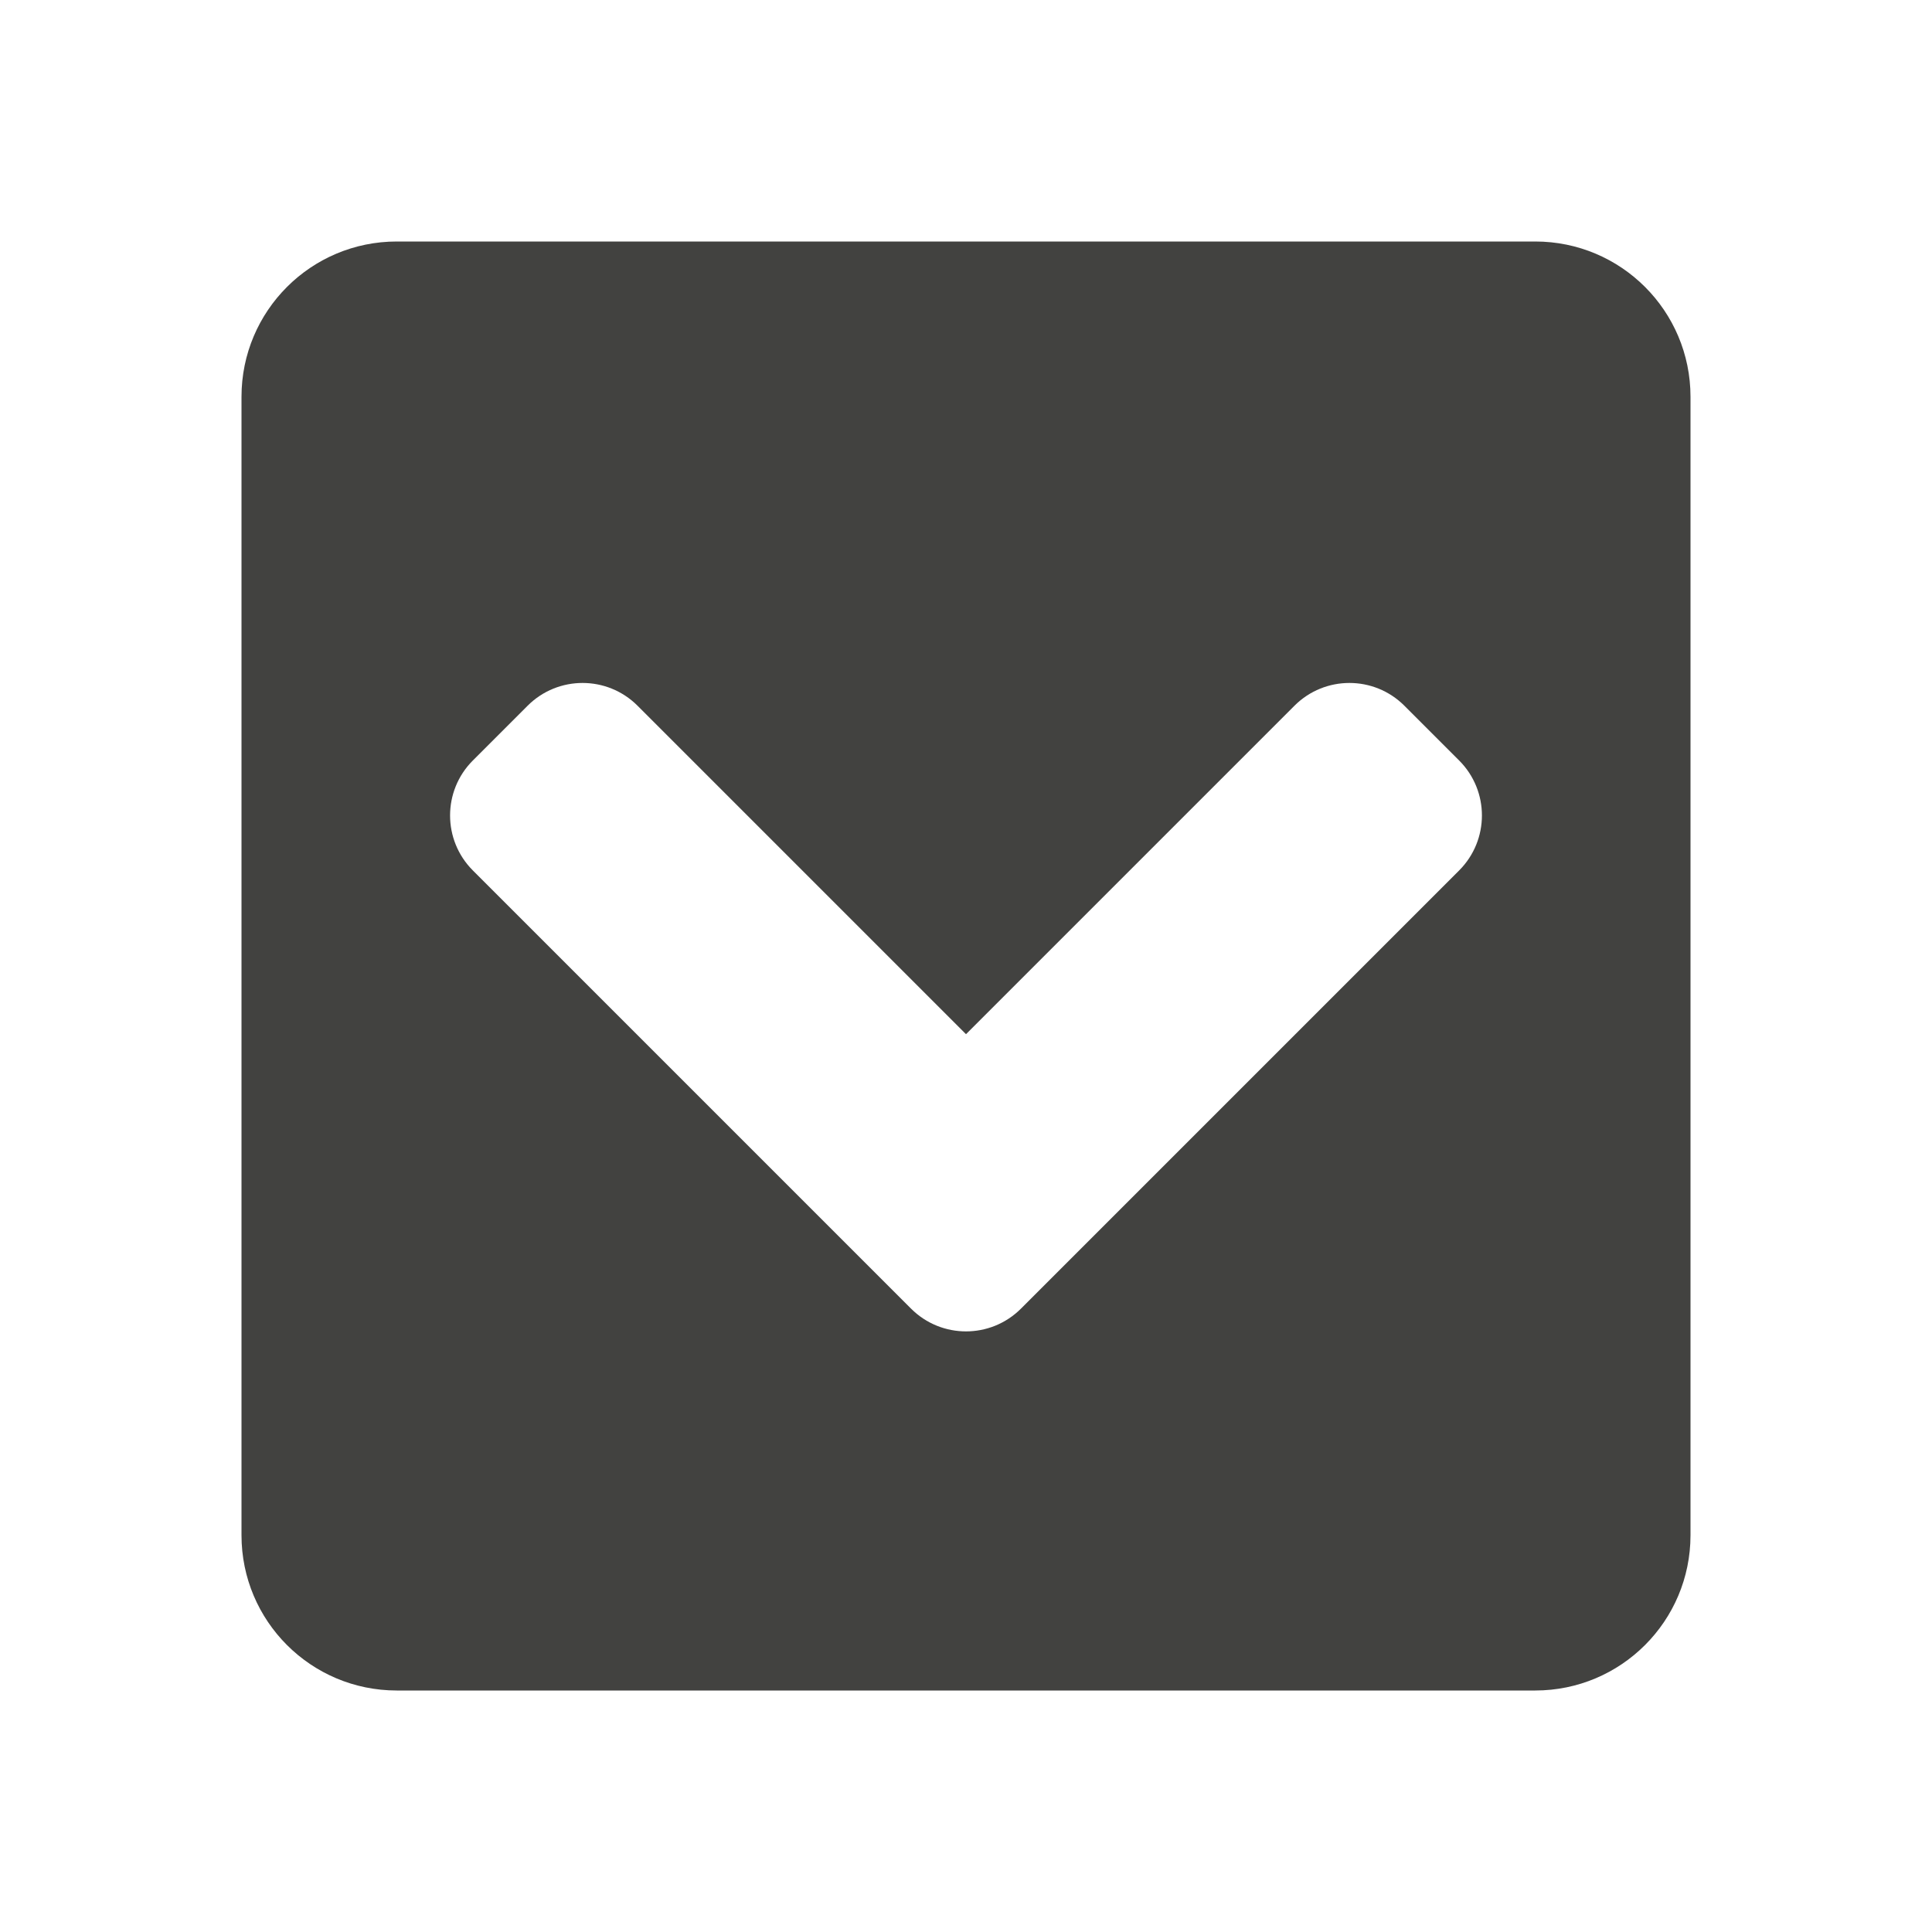
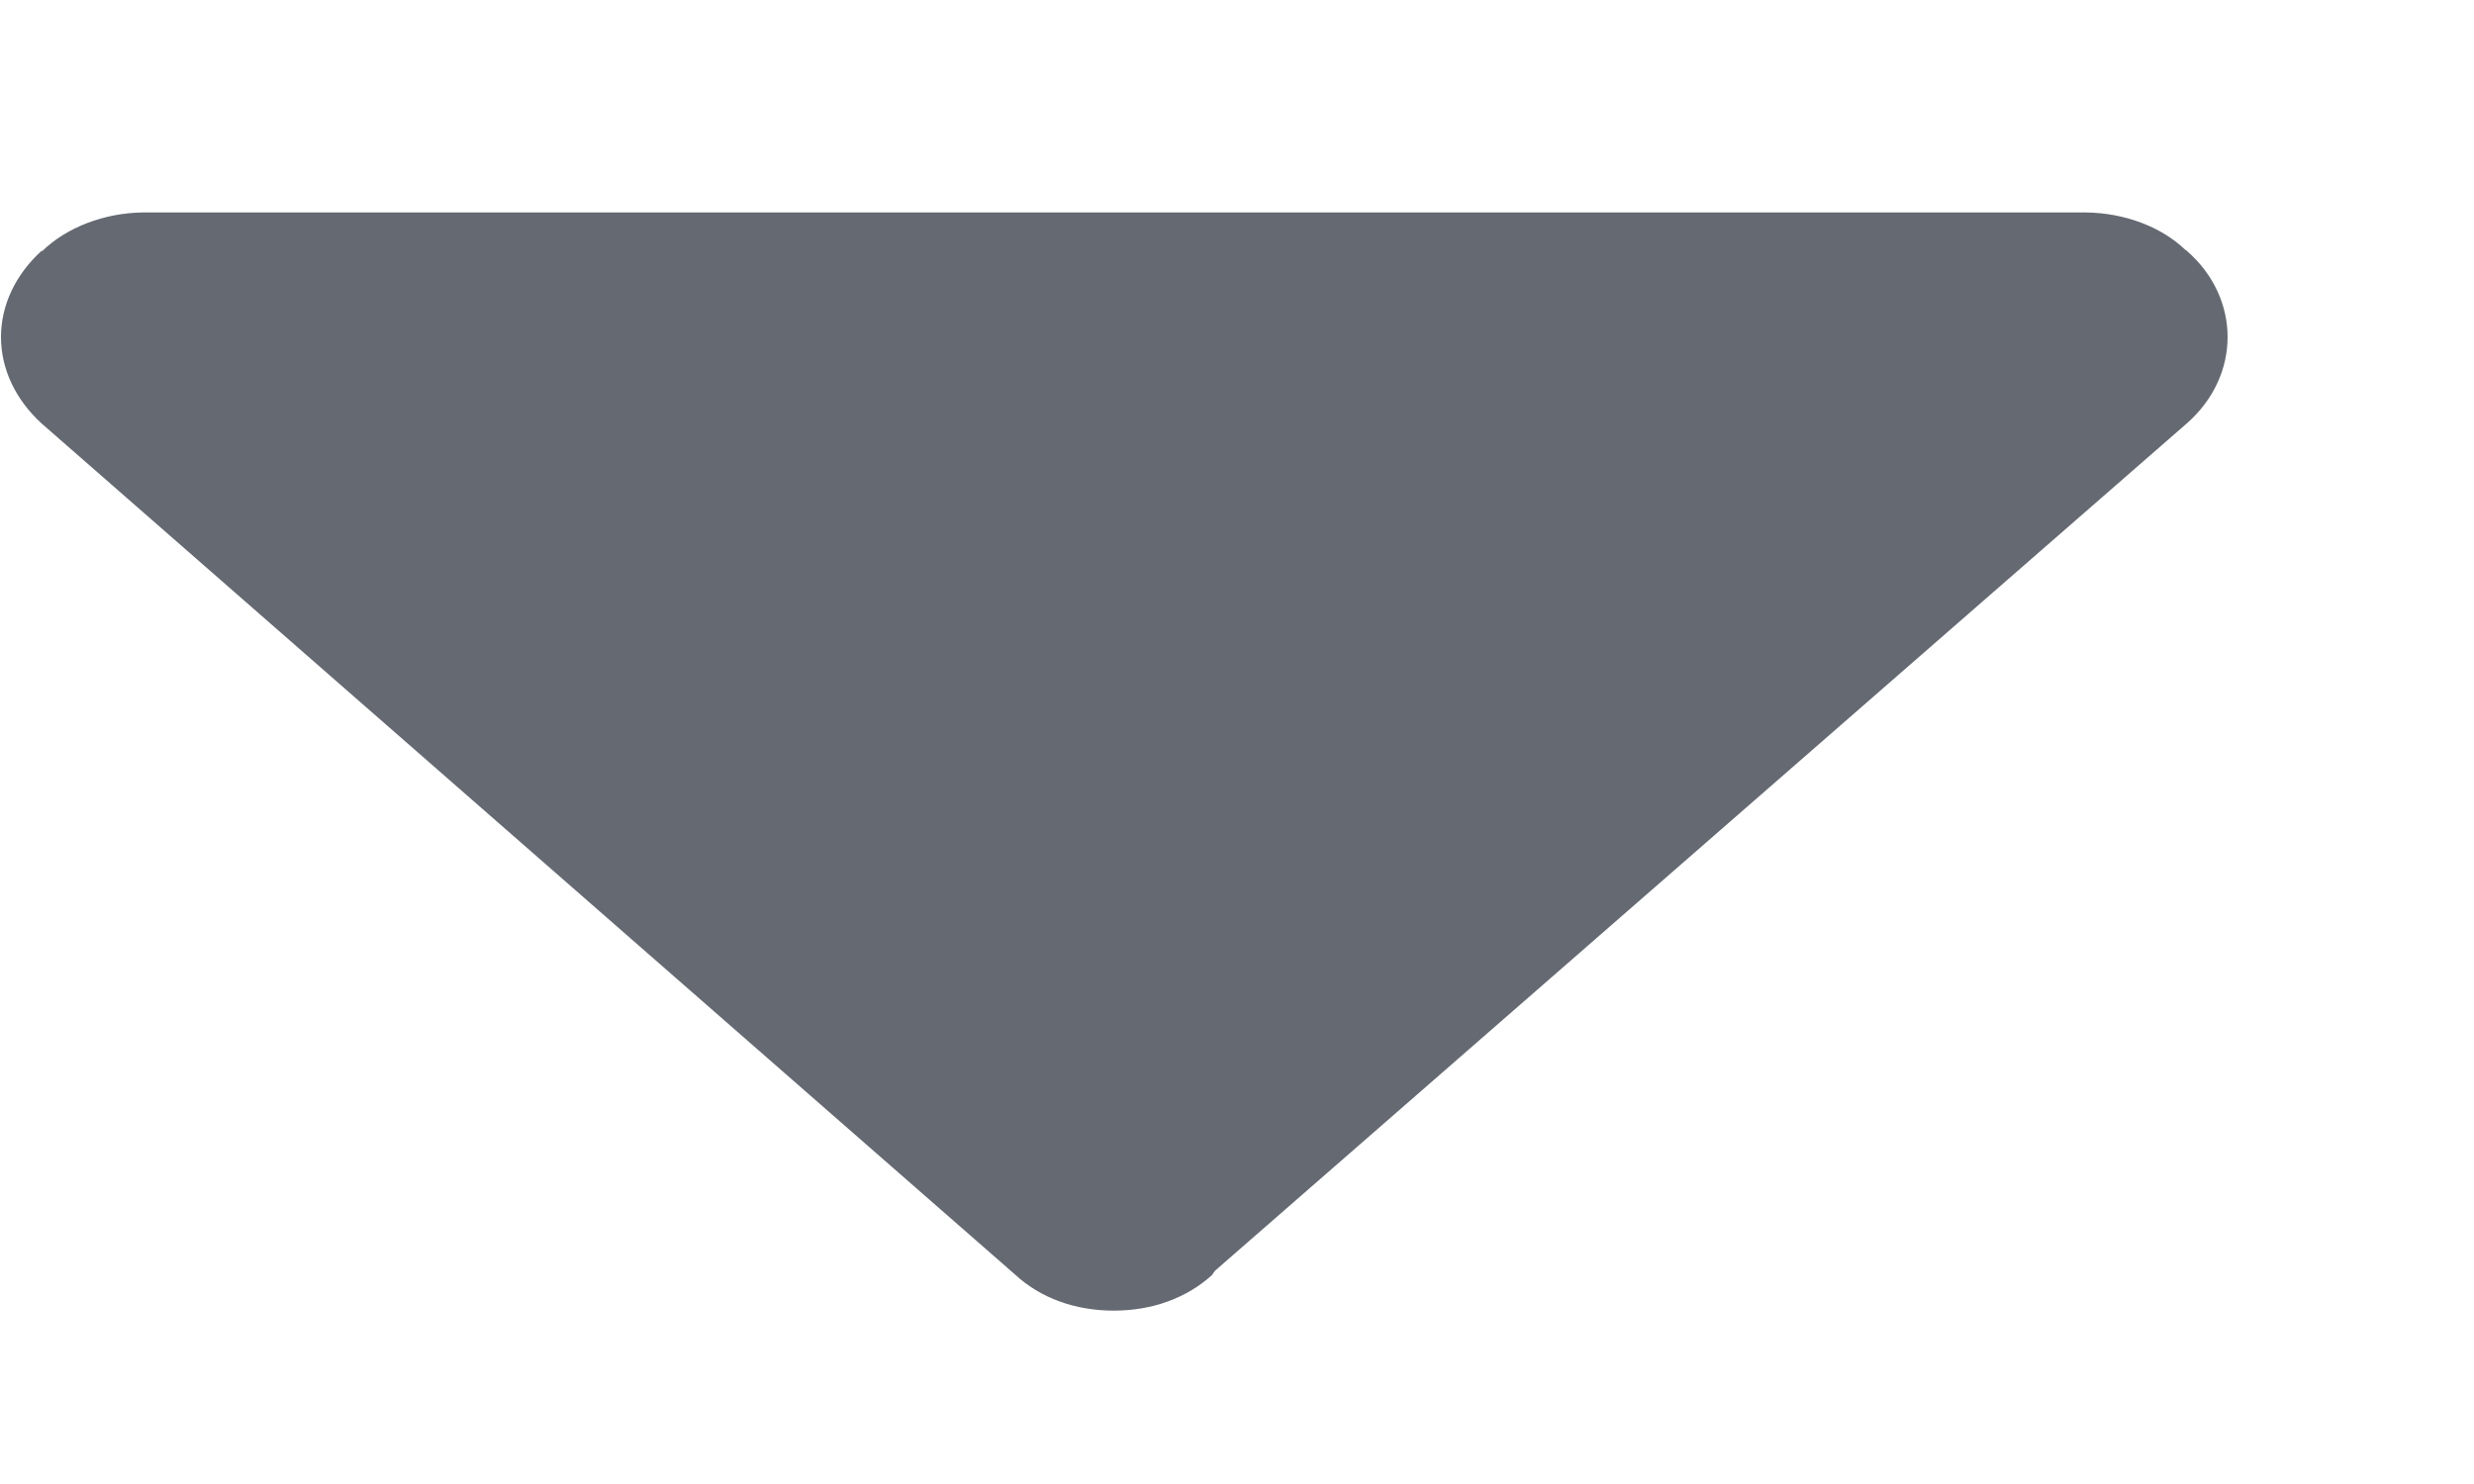
- <svg xmlns="http://www.w3.org/2000/svg" width="24" height="24" viewBox="0 0 24 24" fill="none">
-   <path d="M21 4.929V19.071C21 20.137 20.137 21 19.071 21H4.929C3.863 21 3 20.137 3 19.071V4.929C3 3.863 3.863 3 4.929 3H19.071C20.137 3 21 3.863 21 4.929ZM12.682 16.257L18.127 10.812C18.503 10.435 18.503 9.825 18.127 9.448L17.445 8.766C17.068 8.39 16.458 8.39 16.081 8.766L12 12.847L7.919 8.766C7.542 8.39 6.932 8.39 6.555 8.766L5.873 9.448C5.497 9.825 5.497 10.435 5.873 10.812L11.318 16.257C11.695 16.633 12.305 16.633 12.682 16.257Z" fill="#424240" />
+ <svg xmlns="http://www.w3.org/2000/svg" width="10" height="6" viewBox="0 0 10 6" fill="none">
+   <path d="M4.899 5.155C4.904 5.149 4.907 5.142 4.912 5.137L8.839 1.712C9.059 1.519 9.059 1.206 8.839 1.014C8.837 1.012 8.835 1.011 8.833 1.01C8.784 0.963 8.723 0.926 8.654 0.9C8.584 0.874 8.509 0.86 8.432 0.859L0.577 0.859C0.499 0.86 0.422 0.875 0.352 0.902C0.282 0.929 0.22 0.967 0.171 1.015L0.168 1.014C0.062 1.111 0.004 1.234 0.004 1.363C0.004 1.491 0.062 1.615 0.168 1.712L4.105 5.155C4.154 5.2 4.214 5.237 4.283 5.262C4.352 5.287 4.426 5.299 4.502 5.299C4.577 5.299 4.652 5.287 4.72 5.262C4.789 5.237 4.85 5.2 4.899 5.155Z" fill="#646972" />
</svg>
